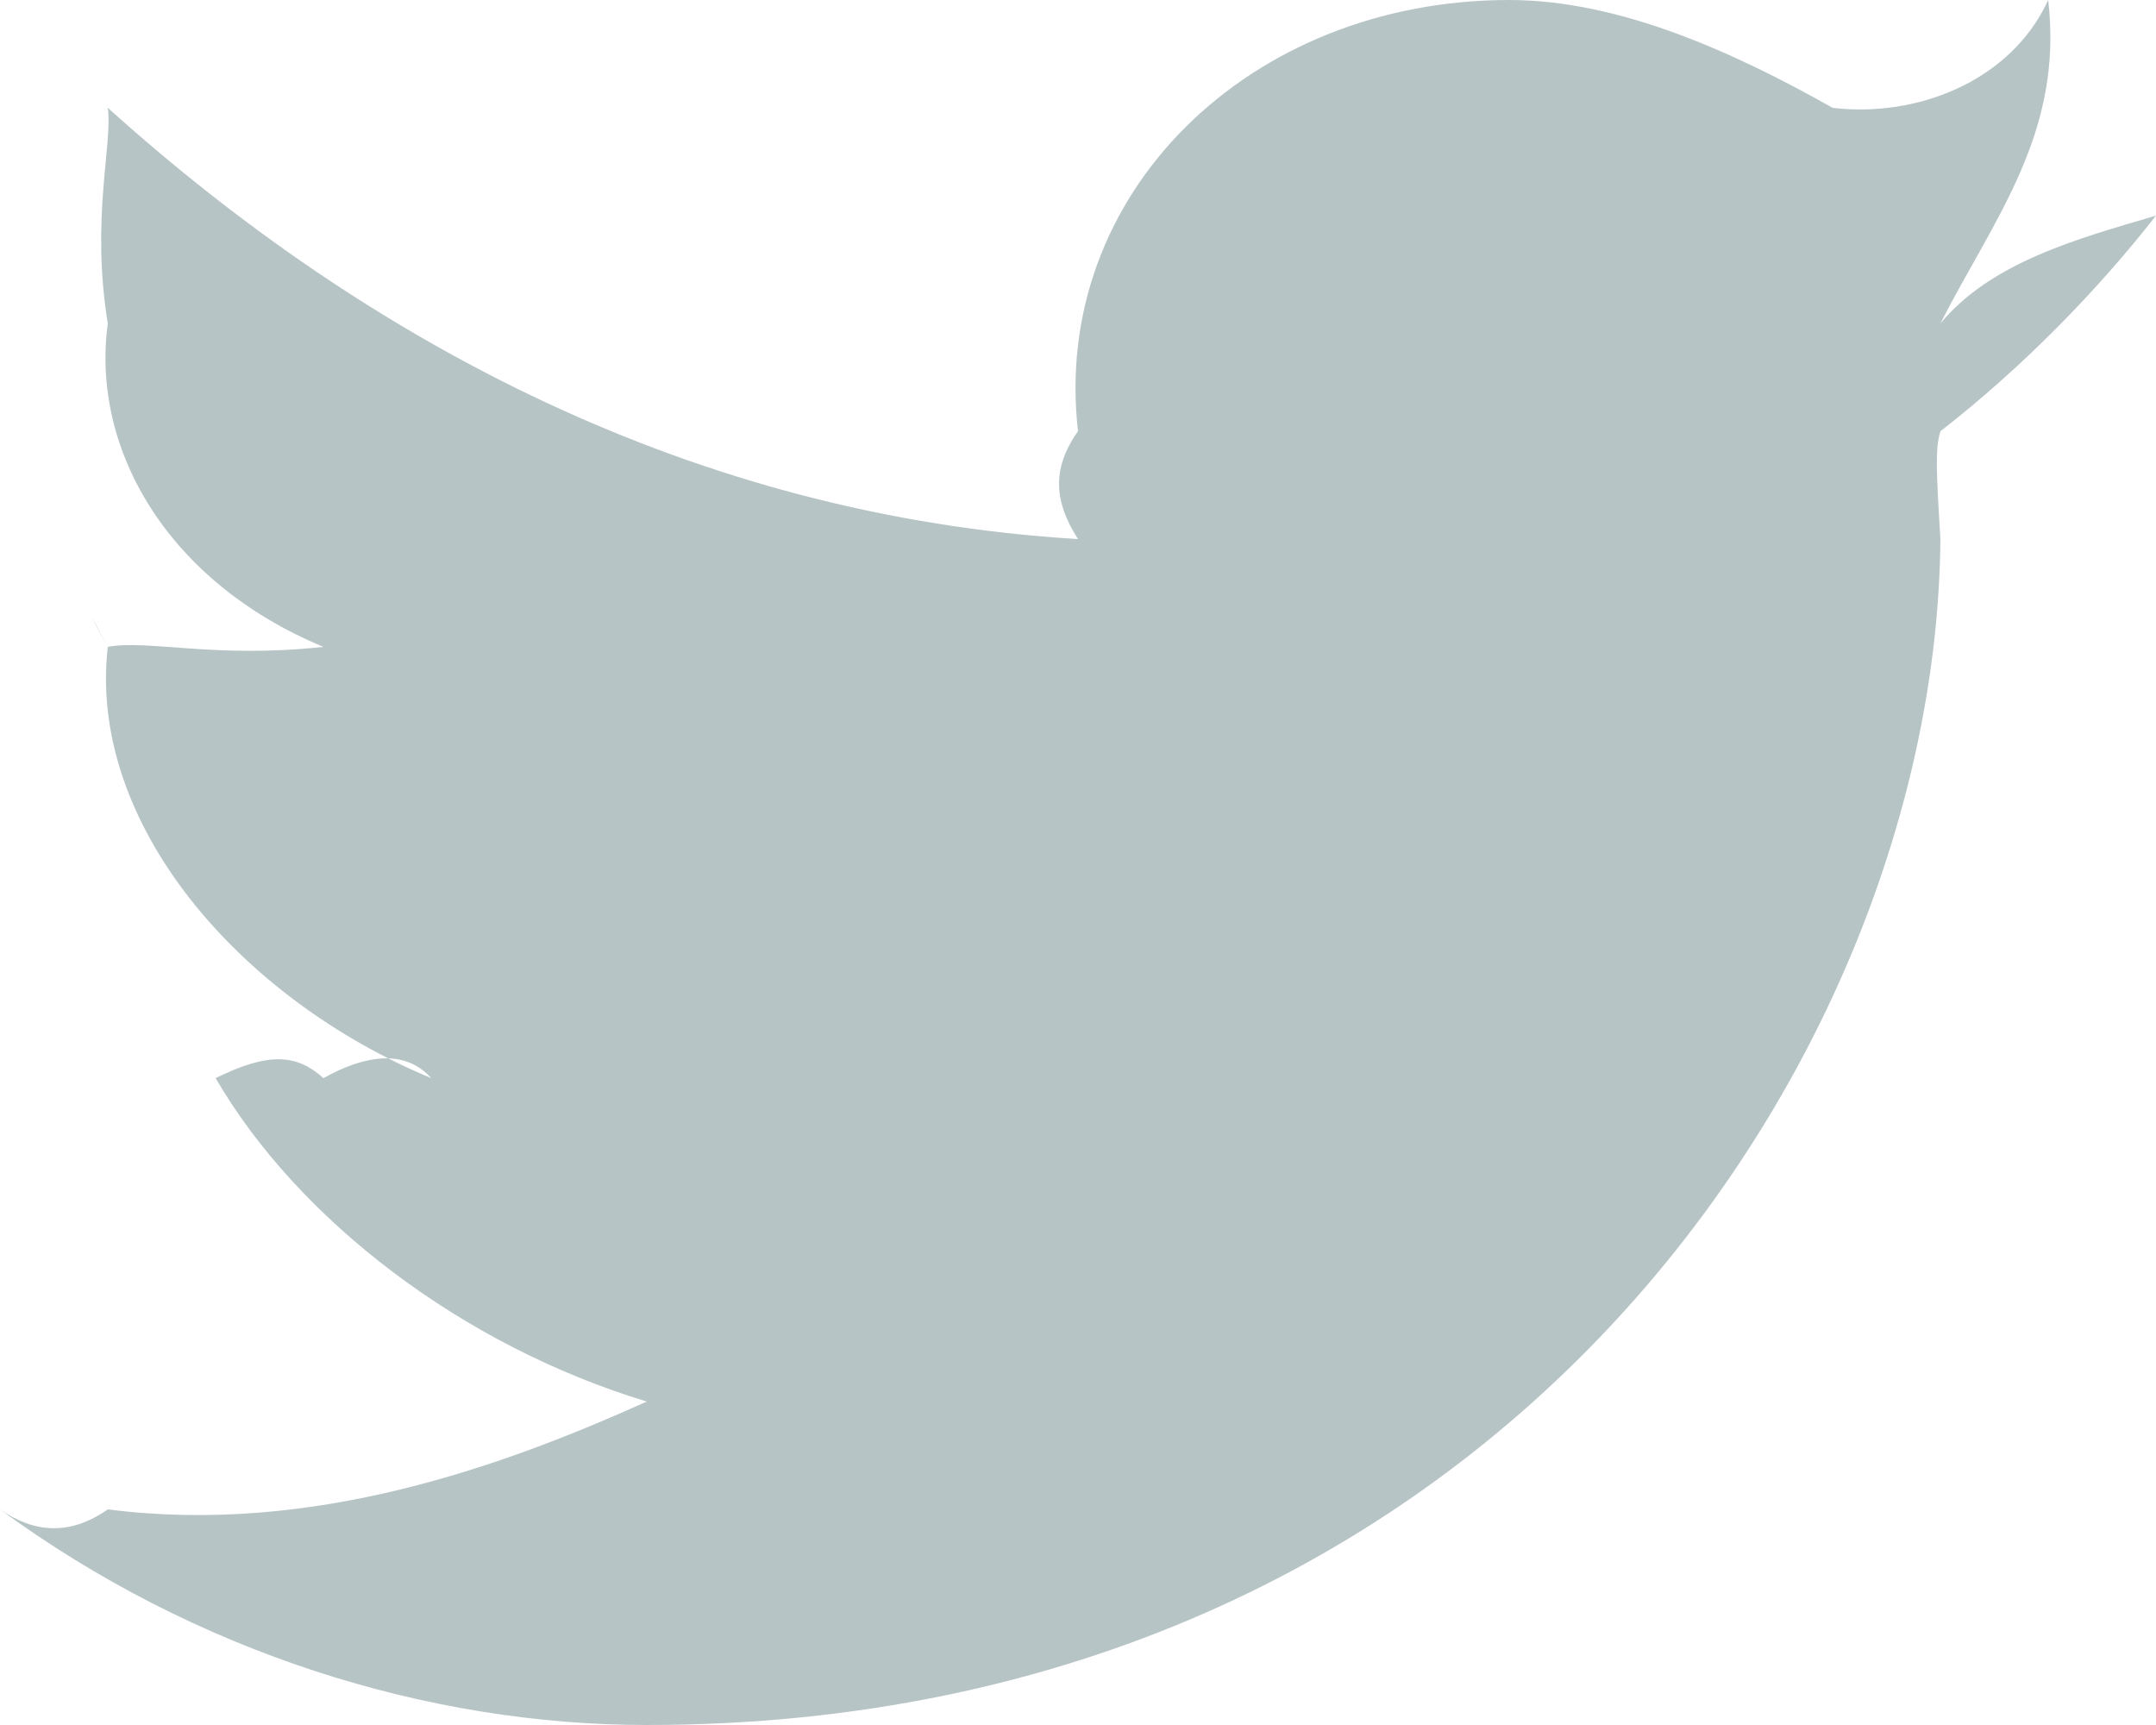
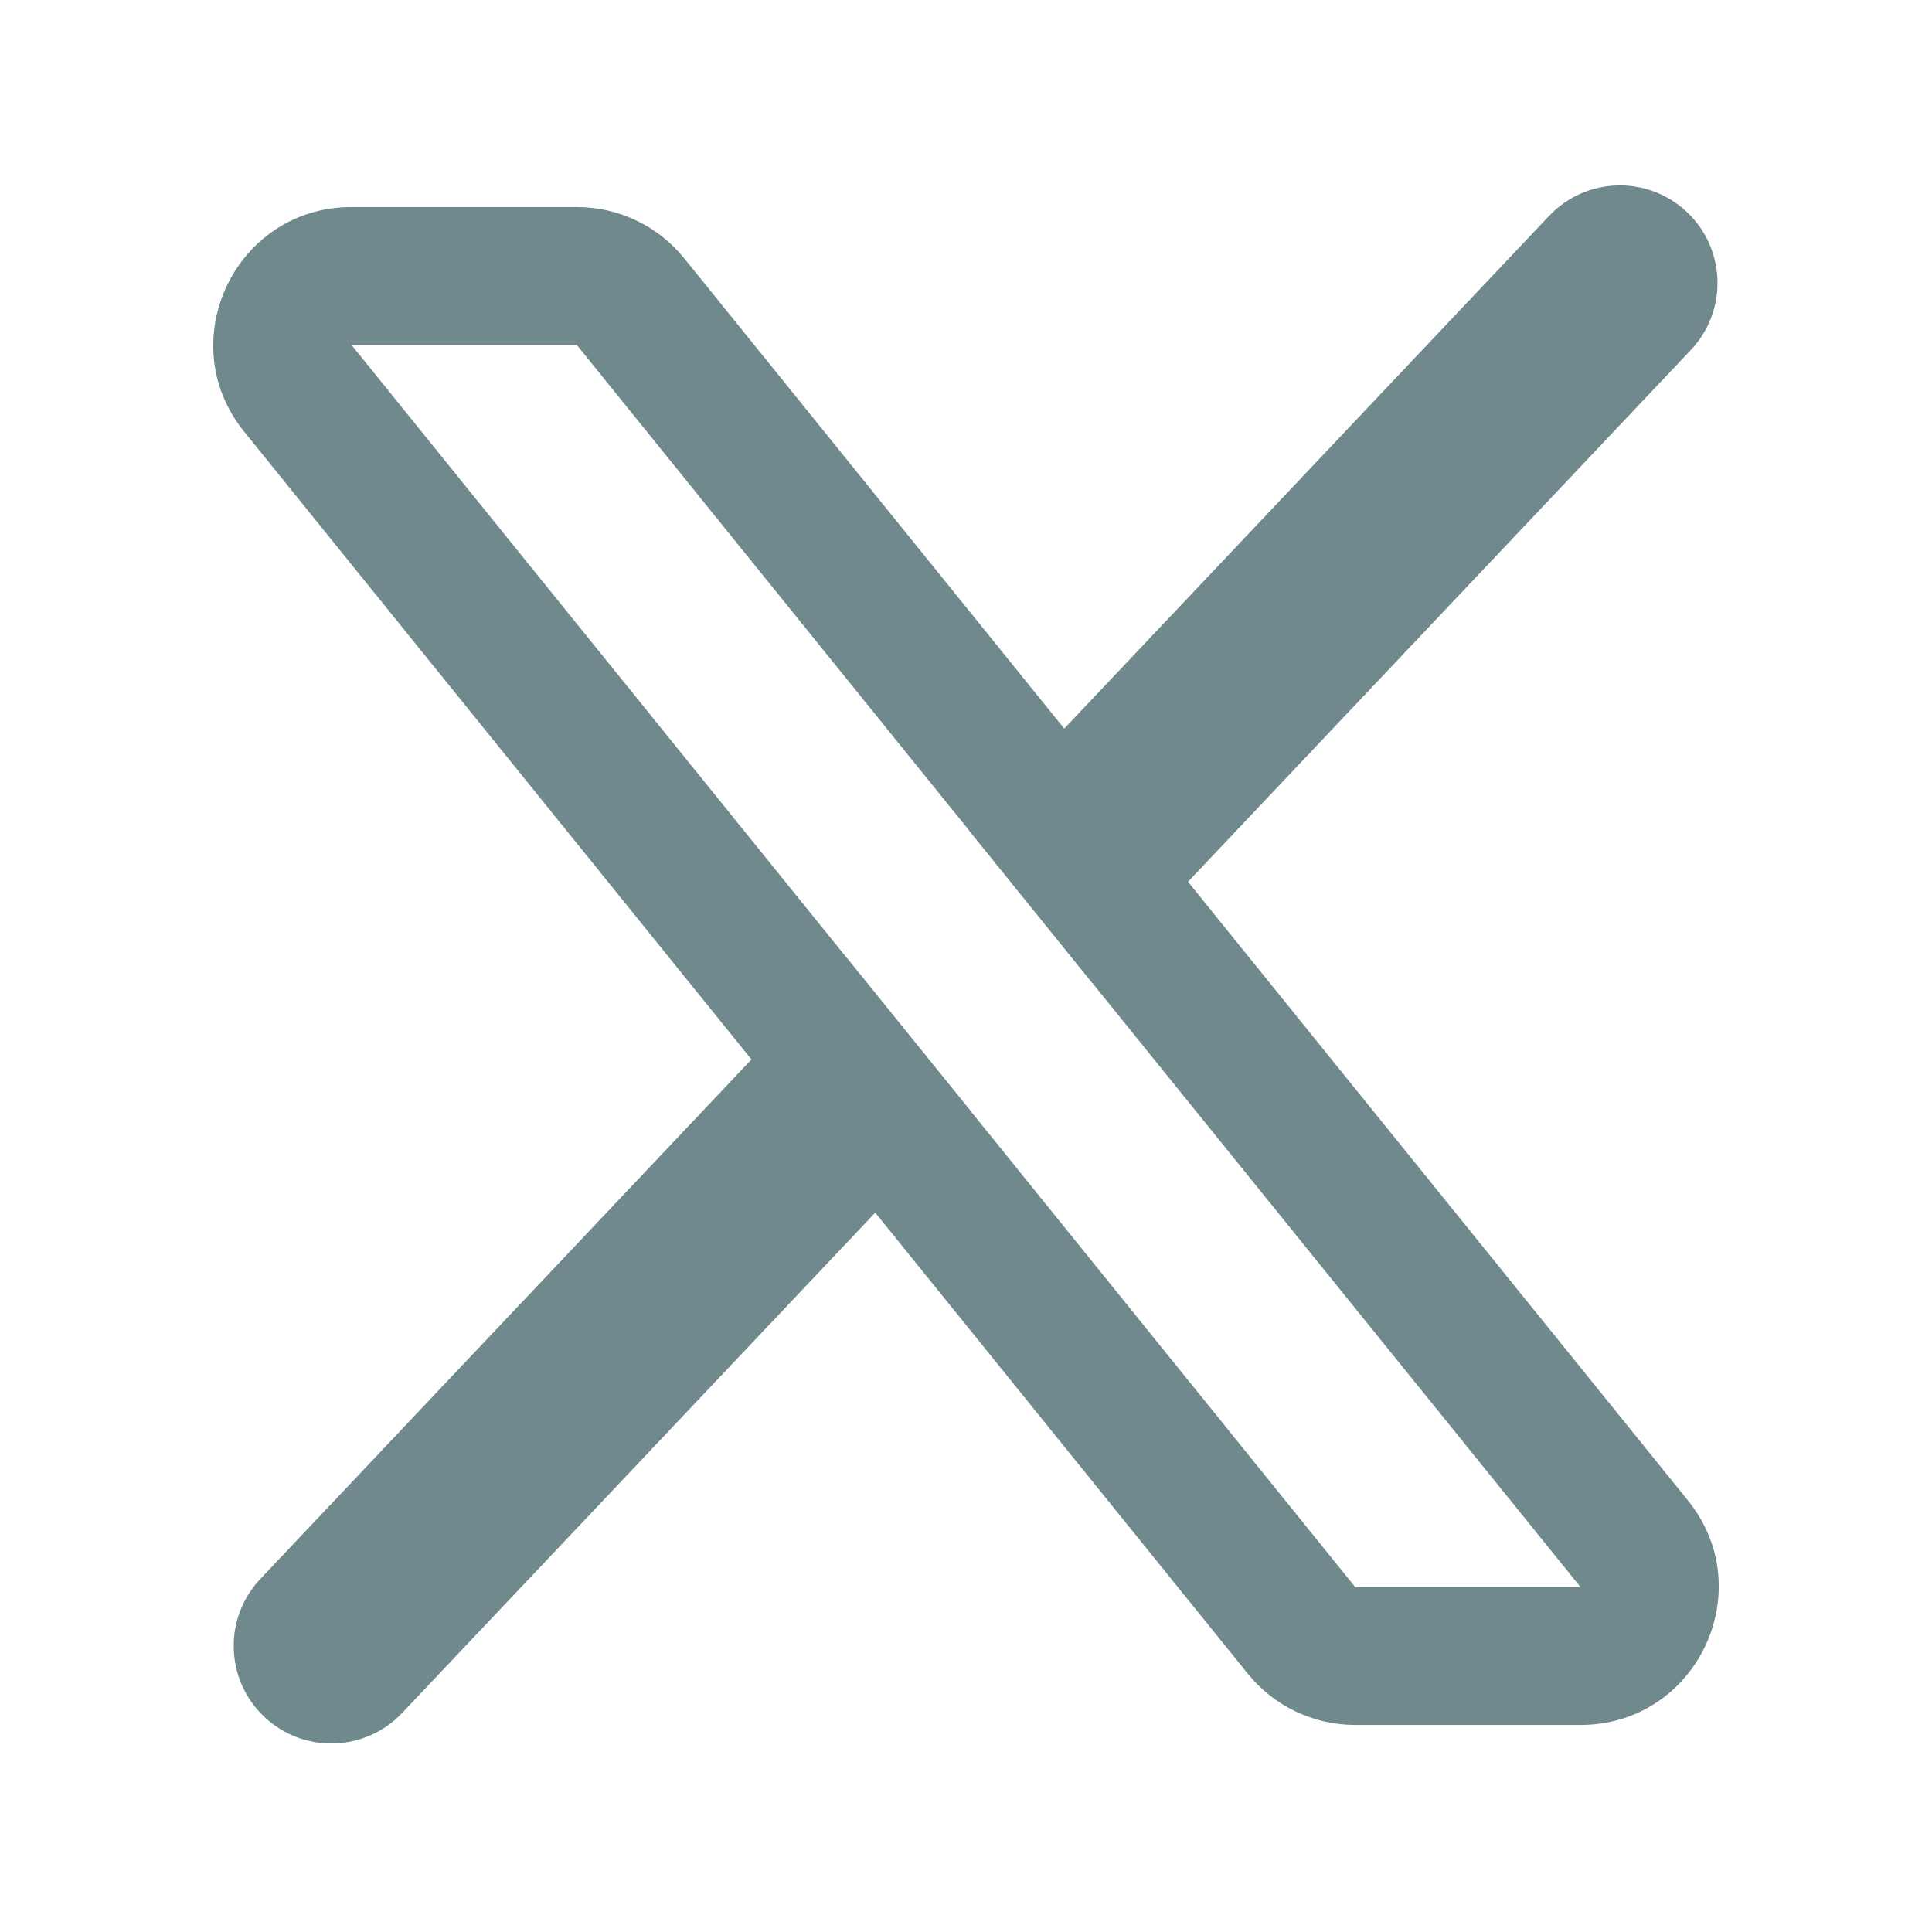
- <svg xmlns="http://www.w3.org/2000/svg" width="20" height="16" viewBox="0 0 20 16">
-   <path fill="#6F898D" fill-rule="evenodd" d="M20 2c-.739.217-1.528.433-2 1 .494-.97 1.144-1.762 1-3-.346.756-1.223 1.094-2 1-.905-.51-1.973-1-3-1-2.417 0-4.252 1.807-4 4-.252.354-.216.664 0 1-3.558-.214-6.578-1.819-9-4 .046.339-.159 1.03 0 2-.159 1.175.565 2.405 2 3-1.004.11-1.633-.07-2 0-.188-.357-.188-.336 0 0-.188 1.637 1.223 3.263 3 4-.241-.269-.607-.219-1 0-.243-.219-.5-.247-1 0 .764 1.314 2.285 2.48 4 3-1.327.596-3.097 1.244-5 1-.35.244-.678.222-1 0 1.814 1.33 3.97 2 6 2 7.835 0 11.96-6.154 12-11-.04-.66-.048-.84 0-1 .757-.588 1.452-1.3 2-2z" opacity=".5" />
+ <svg xmlns="http://www.w3.org/2000/svg" width="18" height="18" viewBox="0 0 18 18" fill="none">
+   <path fill-rule="evenodd" clip-rule="evenodd" d="M2.275 4.022C1.595 3.182 2.194 1.929 3.275 1.929H5.374C5.762 1.929 6.13 2.104 6.374 2.406L15.725 13.978C16.405 14.818 15.806 16.071 14.725 16.071H12.626C12.238 16.071 11.87 15.896 11.626 15.594L2.275 4.022ZM5.374 3.214L3.275 3.214L7.892 8.928L9.046 10.355L12.626 14.786H14.725L10.177 9.158L9.024 7.731L5.374 3.214Z" fill="#6F898D" />
+   <path fill-rule="evenodd" clip-rule="evenodd" d="M2.462 15.995C2.097 15.65 2.081 15.075 2.426 14.71L7.892 8.928L9.046 10.355L10.177 9.158L9.024 7.731L14.432 2.012C14.777 1.647 15.352 1.631 15.717 1.976C16.082 2.321 16.098 2.896 15.753 3.261L10.177 9.158L9.046 10.355L3.747 15.959C3.402 16.324 2.827 16.34 2.462 15.995Z" fill="#6F898D" />
</svg>
